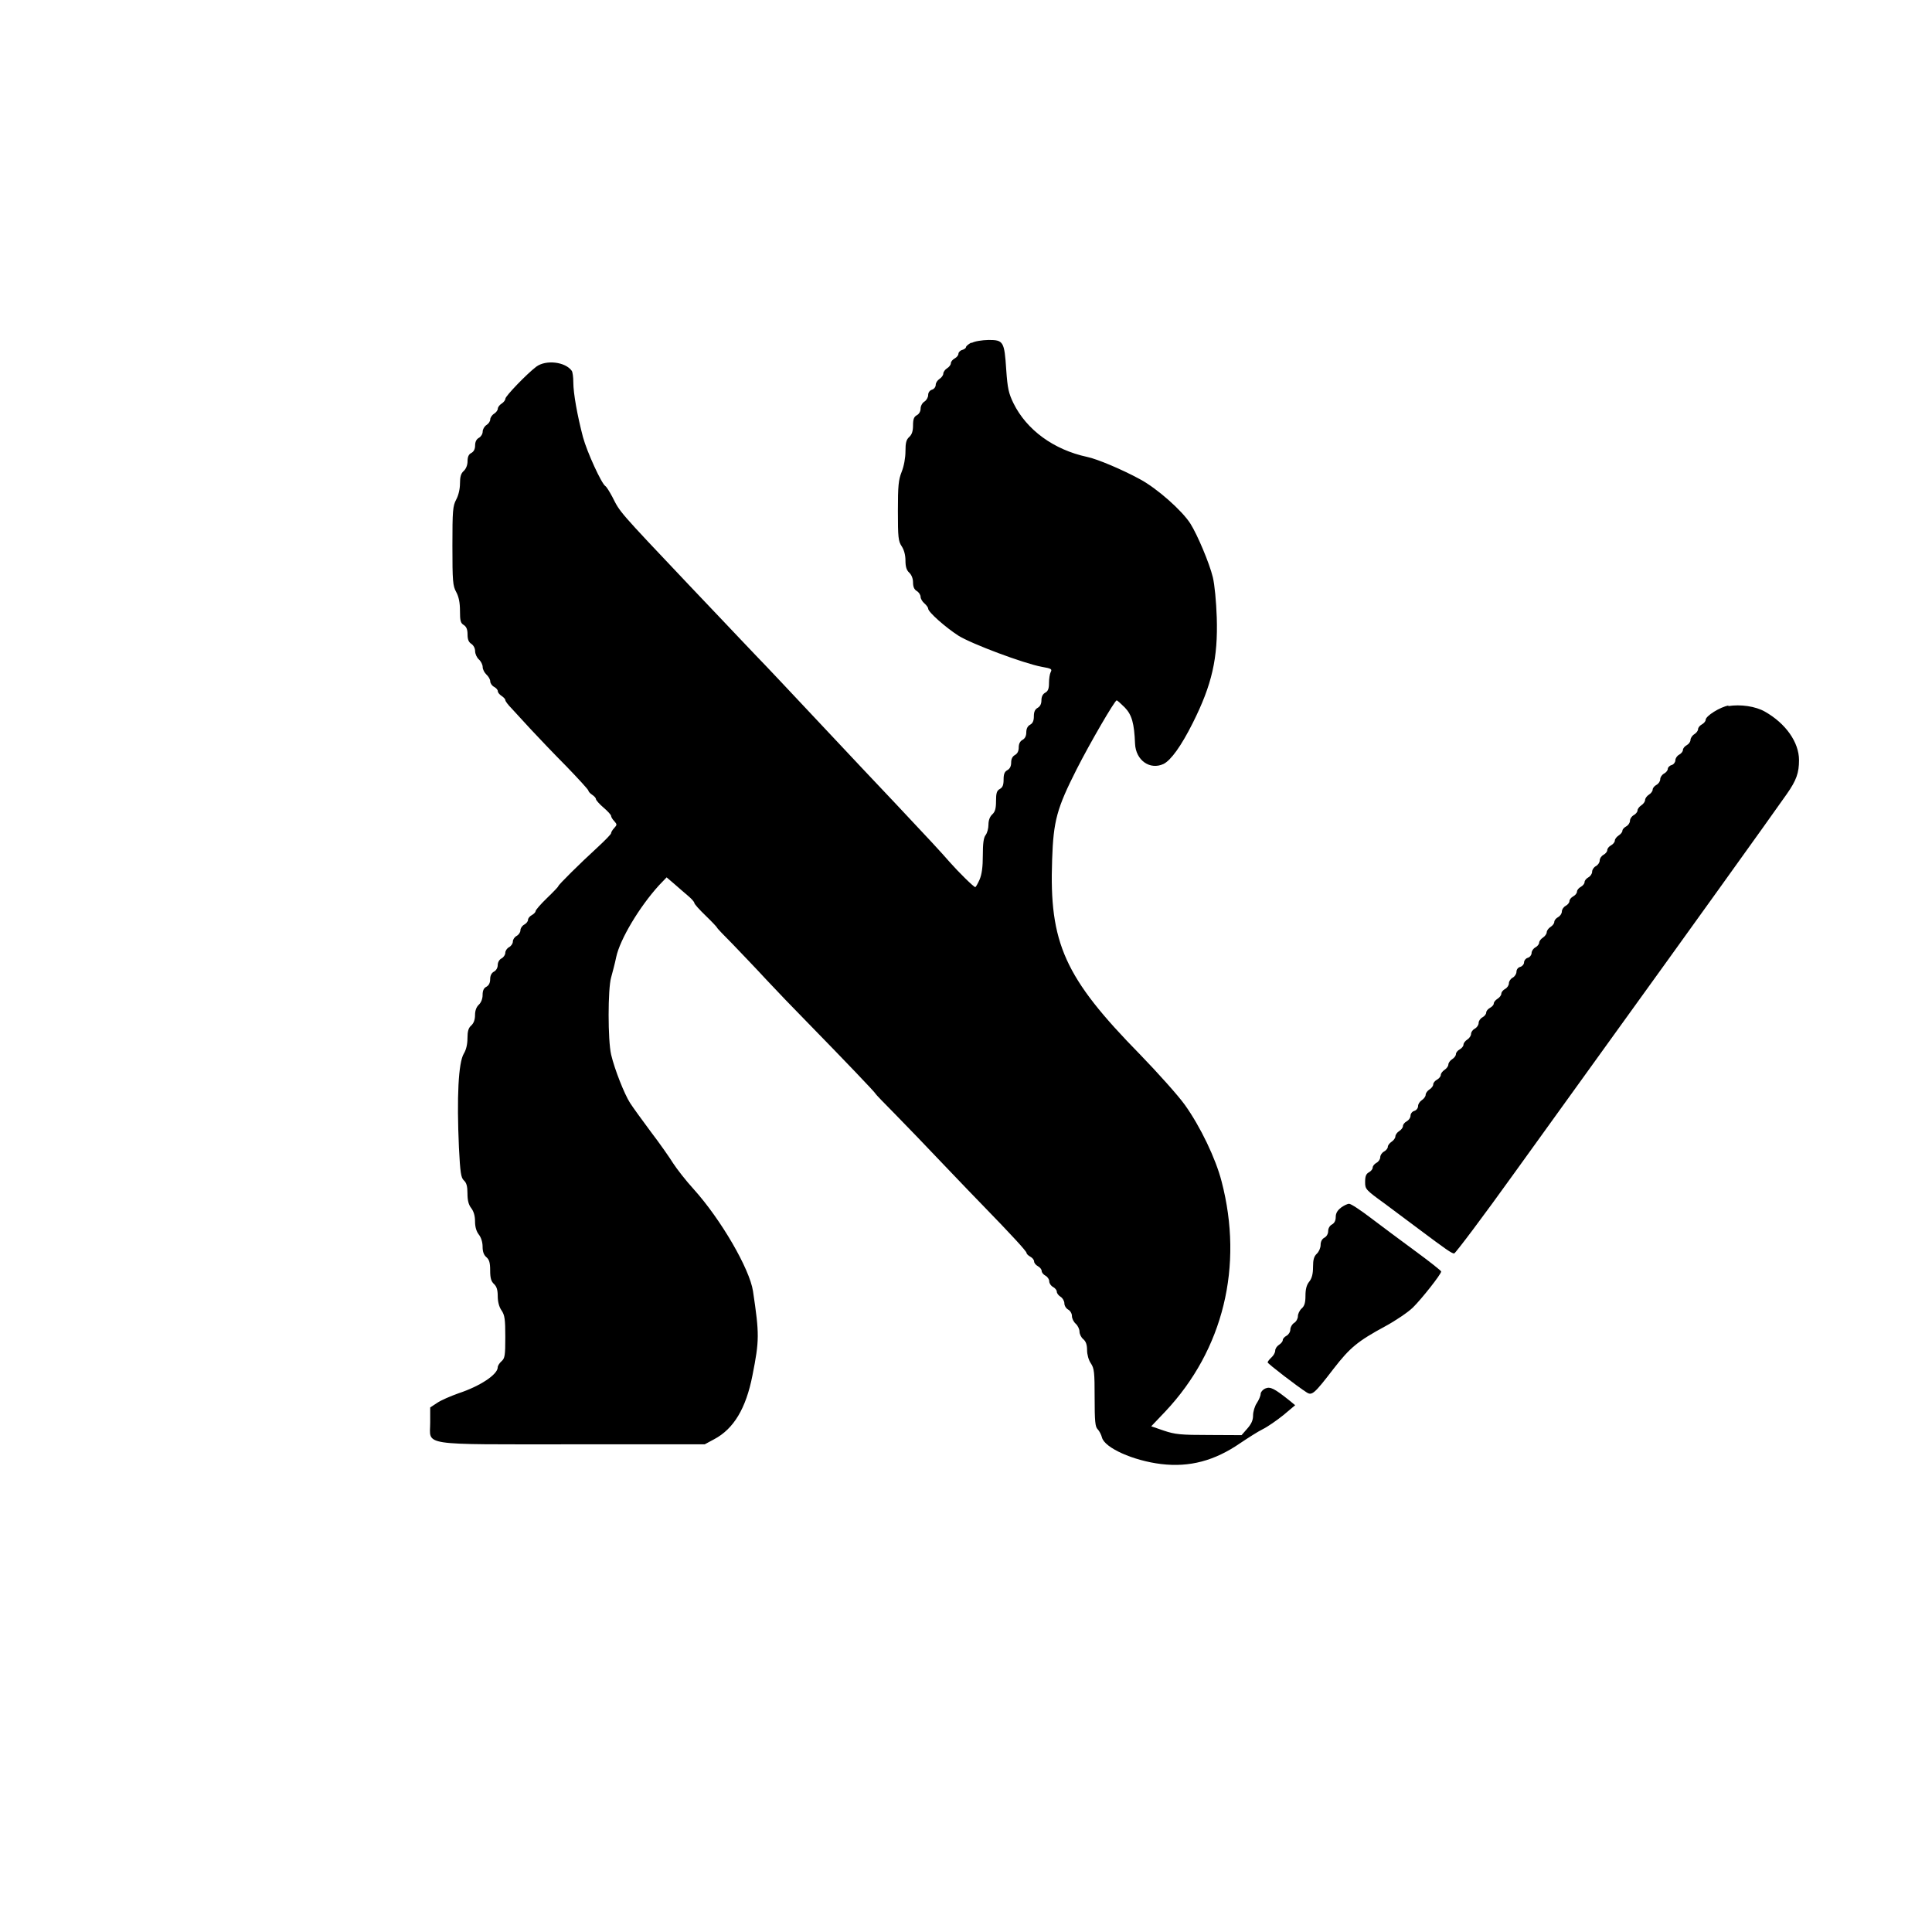
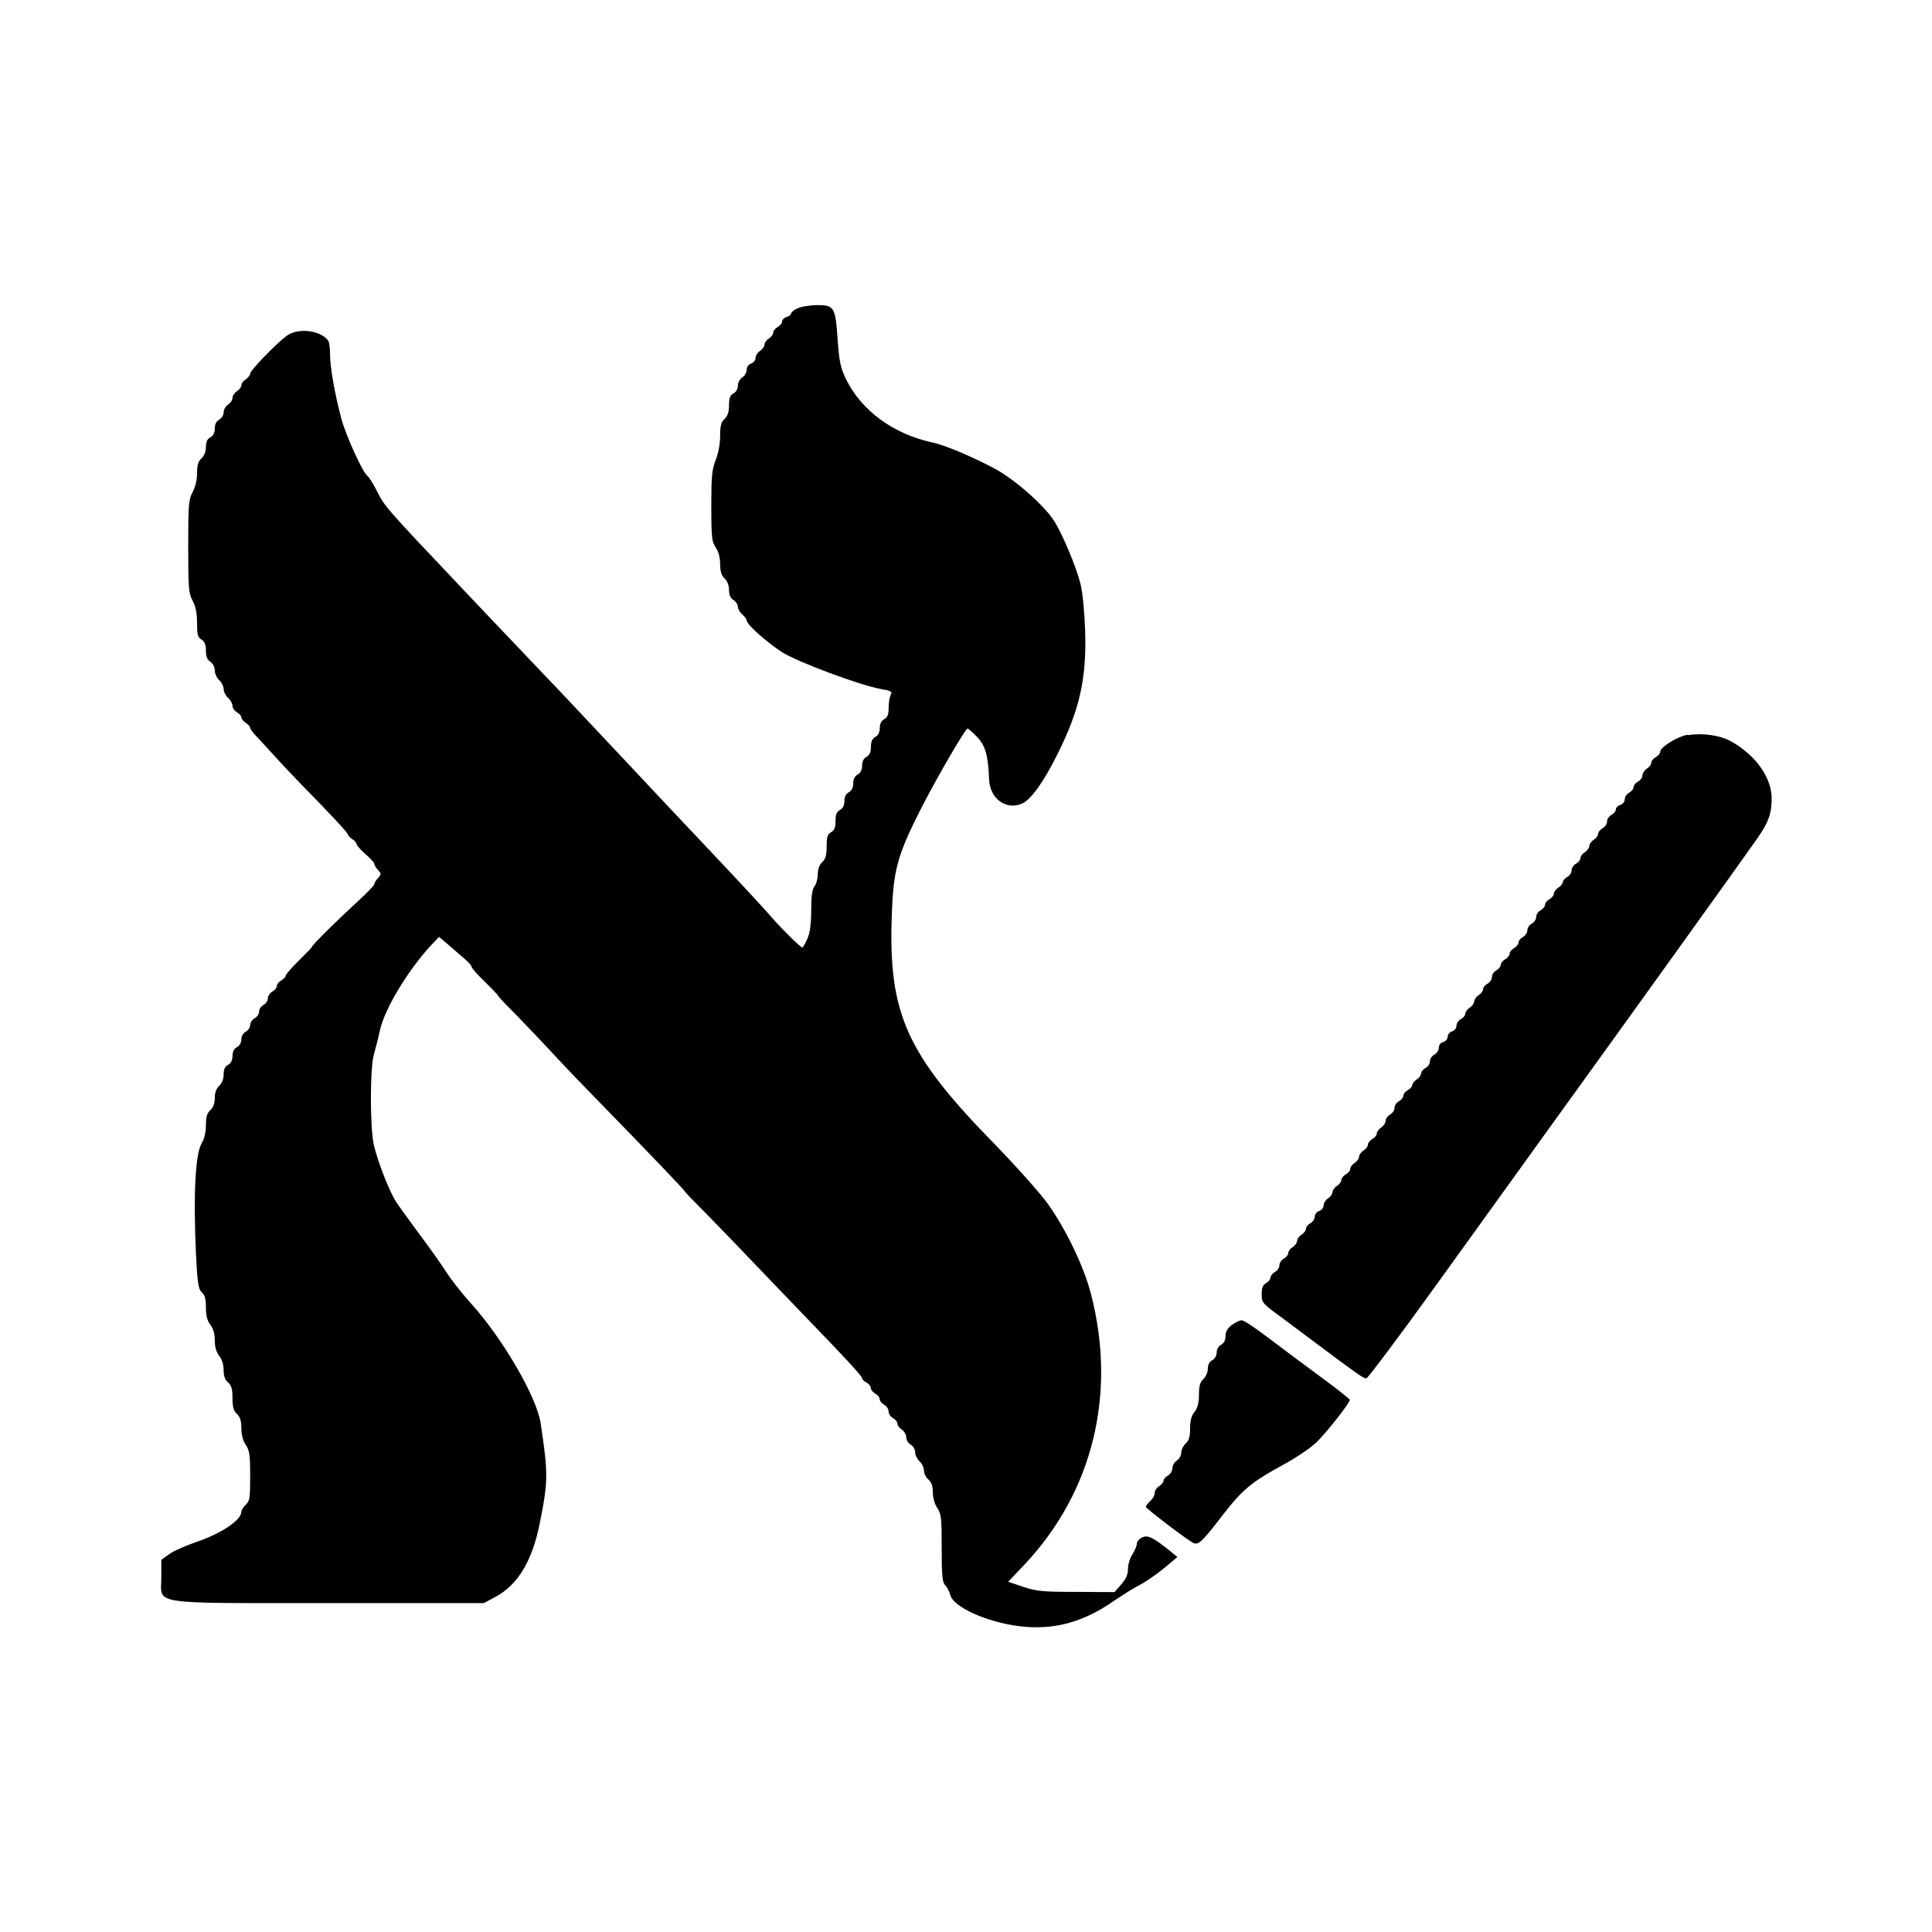
<svg xmlns="http://www.w3.org/2000/svg" viewBox="0 0 24 24" width="24" height="24">
-   <path fill="currentColor" d="M 12.066,4.256 c -0.037,0.019 -0.066,0.045 -0.066,0.056 s -0.021,0.028 -0.047,0.035 s -0.047,0.03 -0.047,0.047 c 0,0.019 -0.021,0.045 -0.047,0.059 s -0.047,0.04 -0.047,0.059 s -0.021,0.047 -0.047,0.063 s -0.047,0.047 -0.047,0.066 s -0.021,0.049 -0.047,0.066 s -0.047,0.049 -0.047,0.073 c 0,0.026 -0.021,0.054 -0.047,0.061 c -0.028,0.009 -0.047,0.035 -0.047,0.066 c 0,0.028 -0.021,0.066 -0.047,0.082 s -0.047,0.054 -0.047,0.087 s -0.019,0.068 -0.047,0.082 c -0.035,0.019 -0.047,0.049 -0.047,0.127 c 0,0.07 -0.014,0.113 -0.047,0.143 c -0.037,0.033 -0.047,0.073 -0.047,0.178 c 0,0.082 -0.019,0.185 -0.047,0.255 c -0.04,0.101 -0.047,0.173 -0.047,0.487 c 0,0.328 0.005,0.375 0.047,0.438 c 0.03,0.045 0.047,0.11 0.047,0.178 c 0,0.077 0.014,0.12 0.047,0.15 c 0.028,0.026 0.047,0.073 0.047,0.12 c 0,0.054 0.014,0.089 0.047,0.108 c 0.026,0.016 0.047,0.049 0.047,0.073 c 0,0.021 0.021,0.059 0.047,0.08 c 0.026,0.023 0.047,0.052 0.047,0.066 c 0,0.042 0.218,0.234 0.375,0.335 c 0.164,0.103 0.811,0.345 1.034,0.387 c 0.12,0.021 0.134,0.028 0.113,0.066 c -0.012,0.023 -0.021,0.084 -0.021,0.136 c 0,0.07 -0.012,0.101 -0.047,0.12 c -0.03,0.016 -0.047,0.049 -0.047,0.094 s -0.016,0.077 -0.047,0.094 c -0.033,0.019 -0.047,0.049 -0.047,0.105 s -0.014,0.087 -0.047,0.105 c -0.03,0.016 -0.047,0.049 -0.047,0.094 s -0.016,0.077 -0.047,0.094 s -0.047,0.049 -0.047,0.094 s -0.016,0.077 -0.047,0.094 s -0.047,0.049 -0.047,0.094 s -0.016,0.077 -0.047,0.094 c -0.035,0.019 -0.047,0.049 -0.047,0.117 s -0.012,0.098 -0.047,0.117 c -0.037,0.021 -0.047,0.049 -0.047,0.15 c 0,0.094 -0.012,0.134 -0.047,0.166 c -0.03,0.028 -0.047,0.073 -0.047,0.127 c 0,0.047 -0.016,0.105 -0.035,0.129 c -0.026,0.033 -0.035,0.108 -0.035,0.253 c 0,0.143 -0.012,0.234 -0.04,0.3 c -0.023,0.052 -0.047,0.094 -0.054,0.094 c -0.019,0 -0.211,-0.19 -0.314,-0.307 c -0.117,-0.134 -0.251,-0.279 -0.67,-0.724 c -0.19,-0.199 -0.612,-0.649 -0.938,-0.996 c -0.328,-0.349 -0.684,-0.729 -0.797,-0.844 c -0.11,-0.117 -0.298,-0.312 -0.412,-0.434 c -0.117,-0.122 -0.312,-0.328 -0.434,-0.457 c -0.874,-0.923 -0.846,-0.893 -0.942,-1.083 c -0.035,-0.066 -0.073,-0.127 -0.087,-0.136 c -0.049,-0.03 -0.23,-0.427 -0.279,-0.609 c -0.07,-0.267 -0.12,-0.544 -0.12,-0.68 c 0,-0.066 -0.009,-0.129 -0.019,-0.143 c -0.08,-0.113 -0.321,-0.141 -0.441,-0.052 c -0.12,0.091 -0.384,0.366 -0.384,0.398 c 0,0.016 -0.021,0.045 -0.047,0.061 s -0.047,0.045 -0.047,0.063 s -0.021,0.047 -0.047,0.063 s -0.047,0.049 -0.047,0.07 c 0,0.023 -0.021,0.054 -0.047,0.07 s -0.047,0.054 -0.047,0.082 s -0.021,0.063 -0.047,0.077 c -0.03,0.016 -0.047,0.049 -0.047,0.094 s -0.016,0.077 -0.047,0.094 c -0.033,0.016 -0.047,0.049 -0.047,0.103 c 0,0.047 -0.019,0.094 -0.047,0.12 c -0.035,0.03 -0.047,0.073 -0.047,0.157 c 0,0.068 -0.019,0.148 -0.047,0.199 c -0.042,0.08 -0.047,0.134 -0.047,0.574 c 0,0.443 0.005,0.497 0.047,0.574 c 0.033,0.061 0.047,0.134 0.047,0.234 c 0,0.122 0.007,0.152 0.047,0.176 c 0.033,0.021 0.047,0.056 0.047,0.117 c 0,0.063 0.014,0.096 0.047,0.117 c 0.028,0.019 0.047,0.056 0.047,0.091 c 0,0.033 0.021,0.08 0.047,0.103 s 0.047,0.066 0.047,0.094 s 0.021,0.07 0.047,0.094 s 0.047,0.061 0.047,0.084 s 0.021,0.054 0.047,0.068 s 0.047,0.037 0.047,0.054 s 0.021,0.042 0.047,0.059 s 0.047,0.04 0.047,0.054 c 0,0.012 0.035,0.059 0.077,0.101 c 0.04,0.045 0.15,0.162 0.239,0.26 c 0.091,0.098 0.288,0.305 0.441,0.459 c 0.15,0.155 0.274,0.291 0.274,0.302 s 0.021,0.035 0.047,0.052 s 0.047,0.04 0.047,0.054 c 0,0.012 0.042,0.061 0.094,0.105 s 0.094,0.091 0.094,0.103 s 0.016,0.042 0.04,0.066 c 0.035,0.04 0.035,0.045 0,0.084 c -0.023,0.023 -0.04,0.054 -0.04,0.066 s -0.075,0.089 -0.166,0.173 c -0.223,0.204 -0.49,0.469 -0.49,0.485 c 0,0.007 -0.063,0.073 -0.141,0.148 s -0.141,0.148 -0.141,0.162 c 0,0.012 -0.021,0.035 -0.047,0.049 s -0.047,0.04 -0.047,0.059 s -0.021,0.045 -0.047,0.059 s -0.047,0.045 -0.047,0.07 s -0.021,0.056 -0.047,0.07 s -0.047,0.045 -0.047,0.07 s -0.021,0.056 -0.047,0.07 s -0.047,0.045 -0.047,0.07 s -0.021,0.056 -0.047,0.07 c -0.028,0.014 -0.047,0.049 -0.047,0.082 s -0.019,0.068 -0.047,0.082 c -0.03,0.016 -0.047,0.049 -0.047,0.094 s -0.016,0.077 -0.047,0.094 c -0.033,0.016 -0.047,0.049 -0.047,0.103 c 0,0.047 -0.019,0.094 -0.047,0.12 c -0.03,0.028 -0.047,0.073 -0.047,0.129 s -0.016,0.101 -0.047,0.129 c -0.035,0.03 -0.047,0.073 -0.047,0.159 c 0,0.073 -0.016,0.143 -0.045,0.19 c -0.068,0.113 -0.089,0.539 -0.061,1.167 c 0.016,0.316 0.026,0.375 0.061,0.408 c 0.033,0.03 0.045,0.073 0.045,0.162 c 0,0.087 0.014,0.141 0.047,0.183 c 0.03,0.04 0.047,0.094 0.047,0.164 c 0,0.068 0.016,0.124 0.047,0.164 c 0.028,0.035 0.047,0.094 0.047,0.15 c 0,0.061 0.014,0.103 0.047,0.131 c 0.035,0.03 0.047,0.068 0.047,0.164 s 0.012,0.136 0.047,0.169 c 0.033,0.03 0.047,0.073 0.047,0.15 c 0,0.068 0.016,0.134 0.047,0.178 c 0.04,0.059 0.047,0.11 0.047,0.33 c 0,0.23 -0.005,0.265 -0.047,0.302 c -0.026,0.023 -0.047,0.056 -0.047,0.075 c 0,0.089 -0.218,0.234 -0.487,0.323 c -0.098,0.035 -0.22,0.087 -0.267,0.12 L 5.344,17.484 l 0,0.188 c 0,0.293 -0.157,0.27 1.781,0.27 l 1.629,0 l 0.117,-0.063 c 0.244,-0.129 0.396,-0.384 0.476,-0.792 c 0.087,-0.438 0.087,-0.513 0.007,-1.048 c -0.042,-0.277 -0.398,-0.891 -0.738,-1.268 c -0.096,-0.105 -0.209,-0.251 -0.253,-0.319 c -0.042,-0.068 -0.166,-0.246 -0.277,-0.391 c -0.11,-0.148 -0.227,-0.309 -0.26,-0.361 c -0.07,-0.11 -0.19,-0.412 -0.234,-0.598 c -0.042,-0.176 -0.042,-0.82 0,-0.961 c 0.016,-0.059 0.047,-0.173 0.063,-0.253 c 0.047,-0.22 0.288,-0.623 0.532,-0.891 l 0.094,-0.098 l 0.096,0.082 c 0.052,0.047 0.131,0.113 0.171,0.148 c 0.042,0.035 0.077,0.075 0.077,0.087 c 0,0.014 0.063,0.084 0.141,0.159 s 0.141,0.143 0.141,0.148 c 0,0.007 0.087,0.098 0.195,0.206 c 0.105,0.11 0.293,0.305 0.415,0.438 c 0.122,0.131 0.354,0.373 0.516,0.537 c 0.455,0.466 0.844,0.872 0.844,0.884 c 0,0.005 0.108,0.117 0.241,0.251 c 0.131,0.134 0.403,0.415 0.602,0.626 c 0.199,0.209 0.431,0.45 0.516,0.537 c 0.312,0.321 0.516,0.541 0.516,0.562 c 0,0.012 0.021,0.033 0.047,0.047 s 0.047,0.04 0.047,0.059 s 0.021,0.045 0.047,0.059 s 0.047,0.04 0.047,0.059 s 0.021,0.045 0.047,0.059 s 0.047,0.045 0.047,0.07 s 0.021,0.056 0.047,0.07 s 0.047,0.04 0.047,0.059 s 0.021,0.047 0.047,0.063 s 0.047,0.054 0.047,0.082 s 0.021,0.063 0.047,0.077 s 0.047,0.049 0.047,0.08 s 0.021,0.073 0.047,0.096 s 0.047,0.068 0.047,0.098 s 0.021,0.073 0.047,0.094 c 0.033,0.028 0.047,0.07 0.047,0.136 c 0,0.054 0.019,0.124 0.047,0.164 c 0.042,0.063 0.047,0.11 0.047,0.427 c 0,0.293 0.007,0.361 0.037,0.391 c 0.021,0.021 0.045,0.068 0.054,0.103 c 0.033,0.129 0.389,0.288 0.736,0.33 c 0.352,0.042 0.663,-0.04 0.982,-0.26 c 0.094,-0.063 0.218,-0.143 0.279,-0.173 s 0.176,-0.11 0.258,-0.176 l 0.145,-0.122 l -0.068,-0.056 c -0.19,-0.152 -0.241,-0.178 -0.302,-0.152 c -0.033,0.014 -0.059,0.047 -0.059,0.068 c 0,0.023 -0.021,0.073 -0.047,0.113 c -0.026,0.037 -0.047,0.108 -0.047,0.155 c 0,0.059 -0.021,0.105 -0.073,0.164 l -0.07,0.08 l -0.403,-0.002 c -0.354,0 -0.422,-0.007 -0.562,-0.054 l -0.157,-0.054 l 0.176,-0.185 c 0.72,-0.766 0.973,-1.805 0.698,-2.857 c -0.073,-0.284 -0.263,-0.68 -0.455,-0.949 c -0.082,-0.115 -0.335,-0.398 -0.558,-0.628 c -0.938,-0.956 -1.13,-1.383 -1.092,-2.421 c 0.016,-0.483 0.059,-0.637 0.305,-1.123 c 0.164,-0.323 0.473,-0.855 0.497,-0.855 c 0.007,0 0.052,0.04 0.101,0.089 c 0.087,0.091 0.117,0.195 0.127,0.45 c 0.009,0.206 0.185,0.33 0.354,0.251 c 0.091,-0.045 0.22,-0.223 0.363,-0.509 c 0.239,-0.476 0.314,-0.806 0.298,-1.312 c -0.007,-0.197 -0.026,-0.405 -0.049,-0.499 c -0.042,-0.173 -0.19,-0.525 -0.279,-0.666 c -0.105,-0.164 -0.415,-0.438 -0.626,-0.551 c -0.22,-0.12 -0.53,-0.251 -0.656,-0.277 c -0.415,-0.089 -0.752,-0.335 -0.916,-0.668 c -0.059,-0.122 -0.073,-0.183 -0.089,-0.412 c -0.023,-0.354 -0.035,-0.373 -0.22,-0.373 c -0.082,0.002 -0.173,0.016 -0.209,0.037 M 21.476,8.763 c -0.108,0.019 -0.288,0.131 -0.288,0.18 c 0,0.016 -0.021,0.042 -0.047,0.056 s -0.047,0.04 -0.047,0.059 s -0.021,0.047 -0.047,0.063 s -0.047,0.049 -0.047,0.07 c 0,0.023 -0.021,0.052 -0.047,0.066 s -0.047,0.04 -0.047,0.059 s -0.021,0.045 -0.047,0.059 s -0.047,0.045 -0.047,0.07 c 0,0.023 -0.021,0.052 -0.047,0.059 s -0.047,0.03 -0.047,0.047 c 0,0.019 -0.021,0.045 -0.047,0.059 s -0.047,0.045 -0.047,0.07 s -0.021,0.056 -0.047,0.07 s -0.047,0.04 -0.047,0.059 s -0.021,0.047 -0.047,0.063 s -0.047,0.047 -0.047,0.066 s -0.021,0.049 -0.047,0.066 s -0.047,0.045 -0.047,0.063 s -0.021,0.045 -0.047,0.059 s -0.047,0.045 -0.047,0.07 s -0.021,0.056 -0.047,0.07 s -0.047,0.037 -0.047,0.054 s -0.021,0.042 -0.047,0.059 s -0.047,0.045 -0.047,0.063 s -0.021,0.045 -0.047,0.059 s -0.047,0.04 -0.047,0.059 s -0.021,0.045 -0.047,0.059 s -0.047,0.045 -0.047,0.07 s -0.021,0.056 -0.047,0.07 s -0.047,0.045 -0.047,0.07 s -0.021,0.056 -0.047,0.07 s -0.047,0.04 -0.047,0.059 s -0.021,0.045 -0.047,0.059 s -0.047,0.04 -0.047,0.059 s -0.021,0.045 -0.047,0.059 s -0.047,0.04 -0.047,0.059 s -0.021,0.045 -0.047,0.059 s -0.047,0.045 -0.047,0.07 s -0.021,0.056 -0.047,0.07 s -0.047,0.04 -0.047,0.059 s -0.021,0.047 -0.047,0.063 s -0.047,0.047 -0.047,0.066 s -0.021,0.049 -0.047,0.066 s -0.047,0.045 -0.047,0.063 s -0.021,0.045 -0.047,0.059 s -0.047,0.045 -0.047,0.07 c 0,0.023 -0.021,0.052 -0.047,0.059 s -0.047,0.035 -0.047,0.059 c 0,0.021 -0.021,0.047 -0.047,0.054 c -0.028,0.007 -0.047,0.033 -0.047,0.061 c 0,0.026 -0.021,0.059 -0.047,0.073 s -0.047,0.045 -0.047,0.07 s -0.021,0.056 -0.047,0.07 s -0.047,0.04 -0.047,0.059 s -0.021,0.047 -0.047,0.063 s -0.047,0.042 -0.047,0.059 s -0.021,0.04 -0.047,0.054 s -0.047,0.04 -0.047,0.059 s -0.021,0.045 -0.047,0.059 s -0.047,0.045 -0.047,0.07 s -0.021,0.056 -0.047,0.07 s -0.047,0.042 -0.047,0.066 c 0,0.021 -0.021,0.054 -0.047,0.07 s -0.047,0.045 -0.047,0.063 s -0.021,0.045 -0.047,0.059 s -0.047,0.04 -0.047,0.059 s -0.021,0.047 -0.047,0.063 s -0.047,0.047 -0.047,0.066 s -0.021,0.049 -0.047,0.066 s -0.047,0.045 -0.047,0.063 s -0.021,0.045 -0.047,0.059 s -0.047,0.04 -0.047,0.059 s -0.021,0.047 -0.047,0.063 s -0.047,0.047 -0.047,0.066 s -0.021,0.049 -0.047,0.066 s -0.047,0.049 -0.047,0.073 c 0,0.026 -0.021,0.054 -0.047,0.061 s -0.047,0.035 -0.047,0.059 c 0,0.026 -0.021,0.056 -0.047,0.07 s -0.047,0.04 -0.047,0.059 s -0.021,0.047 -0.047,0.063 s -0.047,0.047 -0.047,0.066 s -0.021,0.049 -0.047,0.066 s -0.047,0.045 -0.047,0.063 s -0.021,0.045 -0.047,0.059 s -0.047,0.045 -0.047,0.07 s -0.021,0.056 -0.047,0.07 s -0.047,0.04 -0.047,0.059 s -0.021,0.045 -0.047,0.059 c -0.035,0.019 -0.047,0.049 -0.047,0.12 c 0,0.089 0.005,0.096 0.241,0.267 c 0.131,0.098 0.323,0.241 0.427,0.319 c 0.338,0.253 0.408,0.302 0.438,0.302 c 0.016,-0.002 0.359,-0.457 0.757,-1.012 c 0.401,-0.555 0.98,-1.359 1.287,-1.786 c 0.649,-0.898 1.945,-2.702 2.088,-2.909 c 0.12,-0.171 0.152,-0.263 0.152,-0.422 c 0,-0.22 -0.164,-0.455 -0.424,-0.602 c -0.115,-0.066 -0.302,-0.094 -0.459,-0.068" />
-   <path fill="currentColor" d="M 16.659,15.002 c -0.045,0.033 -0.066,0.07 -0.066,0.115 s -0.016,0.077 -0.047,0.094 c -0.028,0.014 -0.047,0.049 -0.047,0.082 s -0.019,0.068 -0.047,0.082 c -0.03,0.016 -0.047,0.049 -0.047,0.091 c 0,0.035 -0.021,0.084 -0.047,0.108 c -0.035,0.033 -0.047,0.073 -0.047,0.164 c 0,0.087 -0.014,0.141 -0.047,0.183 c -0.033,0.04 -0.047,0.094 -0.047,0.176 c 0,0.084 -0.012,0.127 -0.047,0.157 c -0.026,0.023 -0.047,0.068 -0.047,0.096 c 0,0.03 -0.021,0.068 -0.047,0.084 s -0.047,0.054 -0.047,0.082 s -0.021,0.063 -0.047,0.077 s -0.047,0.037 -0.047,0.054 s -0.021,0.042 -0.047,0.059 s -0.047,0.047 -0.047,0.073 c 0,0.023 -0.021,0.061 -0.047,0.084 s -0.047,0.052 -0.047,0.061 c 0,0.016 0.373,0.302 0.485,0.373 c 0.066,0.042 0.094,0.019 0.335,-0.295 c 0.204,-0.263 0.3,-0.342 0.642,-0.527 c 0.129,-0.07 0.281,-0.173 0.342,-0.232 c 0.11,-0.108 0.352,-0.415 0.352,-0.448 c 0,-0.009 -0.145,-0.124 -0.321,-0.253 c -0.178,-0.131 -0.427,-0.316 -0.553,-0.412 s -0.246,-0.176 -0.27,-0.176 c -0.021,0 -0.068,0.023 -0.103,0.049" />
+   <path fill="currentColor" d="M 9.903,3.831 c -0.044,0.022 -0.077,0.052 -0.077,0.066 s -0.025,0.033 -0.055,0.041 s -0.055,0.036 -0.055,0.055 c 0,0.022 -0.025,0.052 -0.055,0.069 s -0.055,0.047 -0.055,0.069 s -0.025,0.055 -0.055,0.074 s -0.055,0.055 -0.055,0.077 s -0.025,0.058 -0.055,0.077 s -0.055,0.058 -0.055,0.085 c 0,0.03 -0.025,0.063 -0.055,0.072 c -0.033,0.011 -0.055,0.041 -0.055,0.077 c 0,0.033 -0.025,0.077 -0.055,0.096 s -0.055,0.063 -0.055,0.102 s -0.022,0.08 -0.055,0.096 c -0.041,0.022 -0.055,0.058 -0.055,0.149 c 0,0.083 -0.017,0.132 -0.055,0.168 c -0.044,0.039 -0.055,0.085 -0.055,0.209 c 0,0.096 -0.022,0.218 -0.055,0.3 c -0.047,0.118 -0.055,0.204 -0.055,0.573 c 0,0.386 0.006,0.441 0.055,0.515 c 0.036,0.052 0.055,0.129 0.055,0.209 c 0,0.091 0.017,0.14 0.055,0.176 c 0.033,0.03 0.055,0.085 0.055,0.14 c 0,0.063 0.017,0.105 0.055,0.127 c 0.03,0.019 0.055,0.058 0.055,0.085 c 0,0.025 0.025,0.069 0.055,0.094 c 0.03,0.028 0.055,0.061 0.055,0.077 c 0,0.05 0.256,0.275 0.441,0.394 c 0.193,0.121 0.953,0.405 1.215,0.454 c 0.14,0.025 0.157,0.033 0.132,0.077 c -0.014,0.028 -0.025,0.099 -0.025,0.16 c 0,0.083 -0.014,0.118 -0.055,0.14 c -0.036,0.019 -0.055,0.058 -0.055,0.11 s -0.019,0.091 -0.055,0.11 c -0.039,0.022 -0.055,0.058 -0.055,0.124 s -0.017,0.102 -0.055,0.124 c -0.036,0.019 -0.055,0.058 -0.055,0.11 s -0.019,0.091 -0.055,0.11 s -0.055,0.058 -0.055,0.11 s -0.019,0.091 -0.055,0.11 s -0.055,0.058 -0.055,0.11 s -0.019,0.091 -0.055,0.11 c -0.041,0.022 -0.055,0.058 -0.055,0.138 s -0.014,0.116 -0.055,0.138 c -0.044,0.025 -0.055,0.058 -0.055,0.176 c 0,0.11 -0.014,0.157 -0.055,0.196 c -0.036,0.033 -0.055,0.085 -0.055,0.149 c 0,0.055 -0.019,0.124 -0.041,0.151 c -0.03,0.039 -0.041,0.127 -0.041,0.297 c 0,0.168 -0.014,0.275 -0.047,0.353 c -0.028,0.061 -0.055,0.11 -0.063,0.11 c -0.022,0 -0.248,-0.223 -0.369,-0.361 c -0.138,-0.157 -0.295,-0.328 -0.788,-0.851 c -0.223,-0.234 -0.719,-0.763 -1.102,-1.171 c -0.386,-0.41 -0.804,-0.857 -0.936,-0.992 c -0.129,-0.138 -0.35,-0.366 -0.485,-0.51 c -0.138,-0.143 -0.366,-0.386 -0.51,-0.537 c -1.027,-1.085 -0.994,-1.049 -1.107,-1.272 c -0.041,-0.077 -0.085,-0.149 -0.102,-0.16 c -0.058,-0.036 -0.27,-0.501 -0.328,-0.716 c -0.083,-0.314 -0.14,-0.639 -0.14,-0.799 c 0,-0.077 -0.011,-0.151 -0.022,-0.168 c -0.094,-0.132 -0.377,-0.165 -0.518,-0.061 c -0.14,0.107 -0.452,0.43 -0.452,0.468 c 0,0.019 -0.025,0.052 -0.055,0.072 s -0.055,0.052 -0.055,0.074 s -0.025,0.055 -0.055,0.074 s -0.055,0.058 -0.055,0.083 c 0,0.028 -0.025,0.063 -0.055,0.083 s -0.055,0.063 -0.055,0.096 s -0.025,0.074 -0.055,0.091 c -0.036,0.019 -0.055,0.058 -0.055,0.11 s -0.019,0.091 -0.055,0.11 c -0.039,0.019 -0.055,0.058 -0.055,0.121 c 0,0.055 -0.022,0.11 -0.055,0.14 c -0.041,0.036 -0.055,0.085 -0.055,0.185 c 0,0.08 -0.022,0.174 -0.055,0.234 c -0.05,0.094 -0.055,0.157 -0.055,0.675 c 0,0.521 0.006,0.584 0.055,0.675 c 0.039,0.072 0.055,0.157 0.055,0.275 c 0,0.143 0.008,0.179 0.055,0.207 c 0.039,0.025 0.055,0.066 0.055,0.138 c 0,0.074 0.017,0.113 0.055,0.138 c 0.033,0.022 0.055,0.066 0.055,0.107 c 0,0.039 0.025,0.094 0.055,0.121 s 0.055,0.077 0.055,0.11 s 0.025,0.083 0.055,0.11 s 0.055,0.072 0.055,0.099 s 0.025,0.063 0.055,0.08 s 0.055,0.044 0.055,0.063 s 0.025,0.05 0.055,0.069 s 0.055,0.047 0.055,0.063 c 0,0.014 0.041,0.069 0.091,0.118 c 0.047,0.052 0.176,0.19 0.281,0.306 c 0.107,0.116 0.339,0.358 0.518,0.54 c 0.176,0.182 0.322,0.342 0.322,0.355 s 0.025,0.041 0.055,0.061 s 0.055,0.047 0.055,0.063 c 0,0.014 0.05,0.072 0.11,0.124 s 0.11,0.107 0.11,0.121 s 0.019,0.05 0.047,0.077 c 0.041,0.047 0.041,0.052 0,0.099 c -0.028,0.028 -0.047,0.063 -0.047,0.077 s -0.088,0.105 -0.196,0.204 c -0.262,0.24 -0.576,0.551 -0.576,0.57 c 0,0.008 -0.074,0.085 -0.165,0.174 s -0.165,0.174 -0.165,0.19 c 0,0.014 -0.025,0.041 -0.055,0.058 s -0.055,0.047 -0.055,0.069 s -0.025,0.052 -0.055,0.069 s -0.055,0.052 -0.055,0.083 s -0.025,0.066 -0.055,0.083 s -0.055,0.052 -0.055,0.083 s -0.025,0.066 -0.055,0.083 s -0.055,0.052 -0.055,0.083 s -0.025,0.066 -0.055,0.083 c -0.033,0.017 -0.055,0.058 -0.055,0.096 s -0.022,0.08 -0.055,0.096 c -0.036,0.019 -0.055,0.058 -0.055,0.11 s -0.019,0.091 -0.055,0.11 c -0.039,0.019 -0.055,0.058 -0.055,0.121 c 0,0.055 -0.022,0.11 -0.055,0.14 c -0.036,0.033 -0.055,0.085 -0.055,0.151 s -0.019,0.118 -0.055,0.151 c -0.041,0.036 -0.055,0.085 -0.055,0.187 c 0,0.085 -0.019,0.168 -0.052,0.223 c -0.08,0.132 -0.105,0.633 -0.072,1.372 c 0.019,0.372 0.03,0.441 0.072,0.479 c 0.039,0.036 0.052,0.085 0.052,0.19 c 0,0.102 0.017,0.165 0.055,0.215 c 0.036,0.047 0.055,0.11 0.055,0.193 c 0,0.08 0.019,0.146 0.055,0.193 c 0.033,0.041 0.055,0.11 0.055,0.176 c 0,0.072 0.017,0.121 0.055,0.154 c 0.041,0.036 0.055,0.08 0.055,0.193 s 0.014,0.16 0.055,0.198 c 0.039,0.036 0.055,0.085 0.055,0.176 c 0,0.08 0.019,0.157 0.055,0.209 c 0.047,0.069 0.055,0.129 0.055,0.388 c 0,0.27 -0.006,0.311 -0.055,0.355 c -0.03,0.028 -0.055,0.066 -0.055,0.088 c 0,0.105 -0.256,0.275 -0.573,0.38 c -0.116,0.041 -0.259,0.102 -0.314,0.14 L 2.004,19.377 l 0,0.22 c 0,0.344 -0.185,0.317 2.093,0.317 l 1.914,0 l 0.138,-0.074 c 0.286,-0.151 0.465,-0.452 0.559,-0.931 c 0.102,-0.515 0.102,-0.603 0.008,-1.231 c -0.05,-0.325 -0.468,-1.047 -0.868,-1.49 c -0.113,-0.124 -0.245,-0.295 -0.297,-0.375 c -0.05,-0.08 -0.196,-0.289 -0.325,-0.46 c -0.129,-0.174 -0.267,-0.364 -0.306,-0.424 c -0.083,-0.129 -0.223,-0.485 -0.275,-0.702 c -0.05,-0.207 -0.05,-0.964 0,-1.129 c 0.019,-0.069 0.055,-0.204 0.074,-0.297 c 0.055,-0.259 0.339,-0.733 0.625,-1.047 l 0.11,-0.116 l 0.113,0.096 c 0.061,0.055 0.154,0.132 0.201,0.174 c 0.05,0.041 0.091,0.088 0.091,0.102 c 0,0.017 0.074,0.099 0.165,0.187 s 0.165,0.168 0.165,0.174 c 0,0.008 0.102,0.116 0.229,0.242 c 0.124,0.129 0.344,0.358 0.488,0.515 c 0.143,0.154 0.416,0.438 0.606,0.631 c 0.534,0.548 0.992,1.025 0.992,1.038 c 0,0.006 0.127,0.138 0.284,0.295 c 0.154,0.157 0.474,0.488 0.708,0.735 c 0.234,0.245 0.507,0.529 0.606,0.631 c 0.366,0.377 0.606,0.636 0.606,0.661 c 0,0.014 0.025,0.039 0.055,0.055 s 0.055,0.047 0.055,0.069 s 0.025,0.052 0.055,0.069 s 0.055,0.047 0.055,0.069 s 0.025,0.052 0.055,0.069 s 0.055,0.052 0.055,0.083 s 0.025,0.066 0.055,0.083 s 0.055,0.047 0.055,0.069 s 0.025,0.055 0.055,0.074 s 0.055,0.063 0.055,0.096 s 0.025,0.074 0.055,0.091 s 0.055,0.058 0.055,0.094 s 0.025,0.085 0.055,0.113 s 0.055,0.08 0.055,0.116 s 0.025,0.085 0.055,0.11 c 0.039,0.033 0.055,0.083 0.055,0.16 c 0,0.063 0.022,0.146 0.055,0.193 c 0.05,0.074 0.055,0.129 0.055,0.501 c 0,0.344 0.008,0.424 0.044,0.46 c 0.025,0.025 0.052,0.08 0.063,0.121 c 0.039,0.151 0.457,0.339 0.865,0.388 c 0.413,0.05 0.779,-0.047 1.154,-0.306 c 0.11,-0.074 0.256,-0.168 0.328,-0.204 s 0.207,-0.129 0.303,-0.207 l 0.171,-0.143 l -0.08,-0.066 c -0.223,-0.179 -0.284,-0.209 -0.355,-0.179 c -0.039,0.017 -0.069,0.055 -0.069,0.08 c 0,0.028 -0.025,0.085 -0.055,0.132 c -0.03,0.044 -0.055,0.127 -0.055,0.182 c 0,0.069 -0.025,0.124 -0.085,0.193 l -0.083,0.094 l -0.474,-0.003 c -0.416,0 -0.496,-0.008 -0.661,-0.063 l -0.185,-0.063 l 0.207,-0.218 c 0.846,-0.901 1.143,-2.121 0.821,-3.358 c -0.085,-0.333 -0.308,-0.799 -0.534,-1.116 c -0.096,-0.135 -0.394,-0.468 -0.656,-0.738 c -1.102,-1.124 -1.328,-1.625 -1.284,-2.845 c 0.019,-0.567 0.069,-0.749 0.358,-1.319 c 0.193,-0.38 0.556,-1.005 0.584,-1.005 c 0.008,0 0.061,0.047 0.118,0.105 c 0.102,0.107 0.138,0.229 0.149,0.529 c 0.011,0.242 0.218,0.388 0.416,0.295 c 0.107,-0.052 0.259,-0.262 0.427,-0.598 c 0.281,-0.559 0.369,-0.947 0.35,-1.542 c -0.008,-0.231 -0.03,-0.476 -0.058,-0.587 c -0.05,-0.204 -0.223,-0.617 -0.328,-0.782 c -0.124,-0.193 -0.488,-0.515 -0.735,-0.647 c -0.259,-0.14 -0.622,-0.295 -0.771,-0.325 c -0.488,-0.105 -0.884,-0.394 -1.077,-0.785 c -0.069,-0.143 -0.085,-0.215 -0.105,-0.485 c -0.028,-0.416 -0.041,-0.438 -0.259,-0.438 c -0.096,0.003 -0.204,0.019 -0.245,0.044 M 20.962,9.128 c -0.127,0.022 -0.339,0.154 -0.339,0.212 c 0,0.019 -0.025,0.05 -0.055,0.066 s -0.055,0.047 -0.055,0.069 s -0.025,0.055 -0.055,0.074 s -0.055,0.058 -0.055,0.083 c 0,0.028 -0.025,0.061 -0.055,0.077 s -0.055,0.047 -0.055,0.069 s -0.025,0.052 -0.055,0.069 s -0.055,0.052 -0.055,0.083 c 0,0.028 -0.025,0.061 -0.055,0.069 s -0.055,0.036 -0.055,0.055 c 0,0.022 -0.025,0.052 -0.055,0.069 s -0.055,0.052 -0.055,0.083 s -0.025,0.066 -0.055,0.083 s -0.055,0.047 -0.055,0.069 s -0.025,0.055 -0.055,0.074 s -0.055,0.055 -0.055,0.077 s -0.025,0.058 -0.055,0.077 s -0.055,0.052 -0.055,0.074 s -0.025,0.052 -0.055,0.069 s -0.055,0.052 -0.055,0.083 s -0.025,0.066 -0.055,0.083 s -0.055,0.044 -0.055,0.063 s -0.025,0.05 -0.055,0.069 s -0.055,0.052 -0.055,0.074 s -0.025,0.052 -0.055,0.069 s -0.055,0.047 -0.055,0.069 s -0.025,0.052 -0.055,0.069 s -0.055,0.052 -0.055,0.083 s -0.025,0.066 -0.055,0.083 s -0.055,0.052 -0.055,0.083 s -0.025,0.066 -0.055,0.083 s -0.055,0.047 -0.055,0.069 s -0.025,0.052 -0.055,0.069 s -0.055,0.047 -0.055,0.069 s -0.025,0.052 -0.055,0.069 s -0.055,0.047 -0.055,0.069 s -0.025,0.052 -0.055,0.069 s -0.055,0.052 -0.055,0.083 s -0.025,0.066 -0.055,0.083 s -0.055,0.047 -0.055,0.069 s -0.025,0.055 -0.055,0.074 s -0.055,0.055 -0.055,0.077 s -0.025,0.058 -0.055,0.077 s -0.055,0.052 -0.055,0.074 s -0.025,0.052 -0.055,0.069 s -0.055,0.052 -0.055,0.083 c 0,0.028 -0.025,0.061 -0.055,0.069 s -0.055,0.041 -0.055,0.069 c 0,0.025 -0.025,0.055 -0.055,0.063 c -0.033,0.008 -0.055,0.039 -0.055,0.072 c 0,0.03 -0.025,0.069 -0.055,0.085 s -0.055,0.052 -0.055,0.083 s -0.025,0.066 -0.055,0.083 s -0.055,0.047 -0.055,0.069 s -0.025,0.055 -0.055,0.074 s -0.055,0.05 -0.055,0.069 s -0.025,0.047 -0.055,0.063 s -0.055,0.047 -0.055,0.069 s -0.025,0.052 -0.055,0.069 s -0.055,0.052 -0.055,0.083 s -0.025,0.066 -0.055,0.083 s -0.055,0.05 -0.055,0.077 c 0,0.025 -0.025,0.063 -0.055,0.083 s -0.055,0.052 -0.055,0.074 s -0.025,0.052 -0.055,0.069 s -0.055,0.047 -0.055,0.069 s -0.025,0.055 -0.055,0.074 s -0.055,0.055 -0.055,0.077 s -0.025,0.058 -0.055,0.077 s -0.055,0.052 -0.055,0.074 s -0.025,0.052 -0.055,0.069 s -0.055,0.047 -0.055,0.069 s -0.025,0.055 -0.055,0.074 s -0.055,0.055 -0.055,0.077 s -0.025,0.058 -0.055,0.077 s -0.055,0.058 -0.055,0.085 c 0,0.03 -0.025,0.063 -0.055,0.072 s -0.055,0.041 -0.055,0.069 c 0,0.03 -0.025,0.066 -0.055,0.083 s -0.055,0.047 -0.055,0.069 s -0.025,0.055 -0.055,0.074 s -0.055,0.055 -0.055,0.077 s -0.025,0.058 -0.055,0.077 s -0.055,0.052 -0.055,0.074 s -0.025,0.052 -0.055,0.069 s -0.055,0.052 -0.055,0.083 s -0.025,0.066 -0.055,0.083 s -0.055,0.047 -0.055,0.069 s -0.025,0.052 -0.055,0.069 c -0.041,0.022 -0.055,0.058 -0.055,0.14 c 0,0.105 0.006,0.113 0.284,0.314 c 0.154,0.116 0.38,0.284 0.501,0.375 c 0.397,0.297 0.479,0.355 0.515,0.355 c 0.019,-0.003 0.421,-0.537 0.89,-1.19 c 0.471,-0.653 1.151,-1.598 1.512,-2.099 c 0.763,-1.055 2.286,-3.176 2.454,-3.418 c 0.14,-0.201 0.179,-0.308 0.179,-0.496 c 0,-0.259 -0.193,-0.534 -0.499,-0.708 c -0.135,-0.077 -0.355,-0.11 -0.54,-0.08" />
+   <path fill="currentColor" d="M 15.301,16.46 c -0.052,0.039 -0.077,0.083 -0.077,0.135 s -0.019,0.091 -0.055,0.11 c -0.033,0.017 -0.055,0.058 -0.055,0.096 s -0.022,0.08 -0.055,0.096 c -0.036,0.019 -0.055,0.058 -0.055,0.107 c 0,0.041 -0.025,0.099 -0.055,0.127 c -0.041,0.039 -0.055,0.085 -0.055,0.193 c 0,0.102 -0.017,0.165 -0.055,0.215 c -0.039,0.047 -0.055,0.11 -0.055,0.207 c 0,0.099 -0.014,0.149 -0.055,0.185 c -0.03,0.028 -0.055,0.08 -0.055,0.113 c 0,0.036 -0.025,0.08 -0.055,0.099 s -0.055,0.063 -0.055,0.096 s -0.025,0.074 -0.055,0.091 s -0.055,0.044 -0.055,0.063 s -0.025,0.05 -0.055,0.069 s -0.055,0.055 -0.055,0.085 c 0,0.028 -0.025,0.072 -0.055,0.099 s -0.055,0.061 -0.055,0.072 c 0,0.019 0.438,0.355 0.57,0.438 c 0.077,0.05 0.11,0.022 0.394,-0.347 c 0.24,-0.308 0.353,-0.402 0.755,-0.62 c 0.151,-0.083 0.331,-0.204 0.402,-0.273 c 0.129,-0.127 0.413,-0.488 0.413,-0.526 c 0,-0.011 -0.171,-0.146 -0.377,-0.297 c -0.209,-0.154 -0.501,-0.372 -0.65,-0.485 s -0.289,-0.207 -0.317,-0.207 c -0.025,0 -0.08,0.028 -0.121,0.058" />
</svg>
